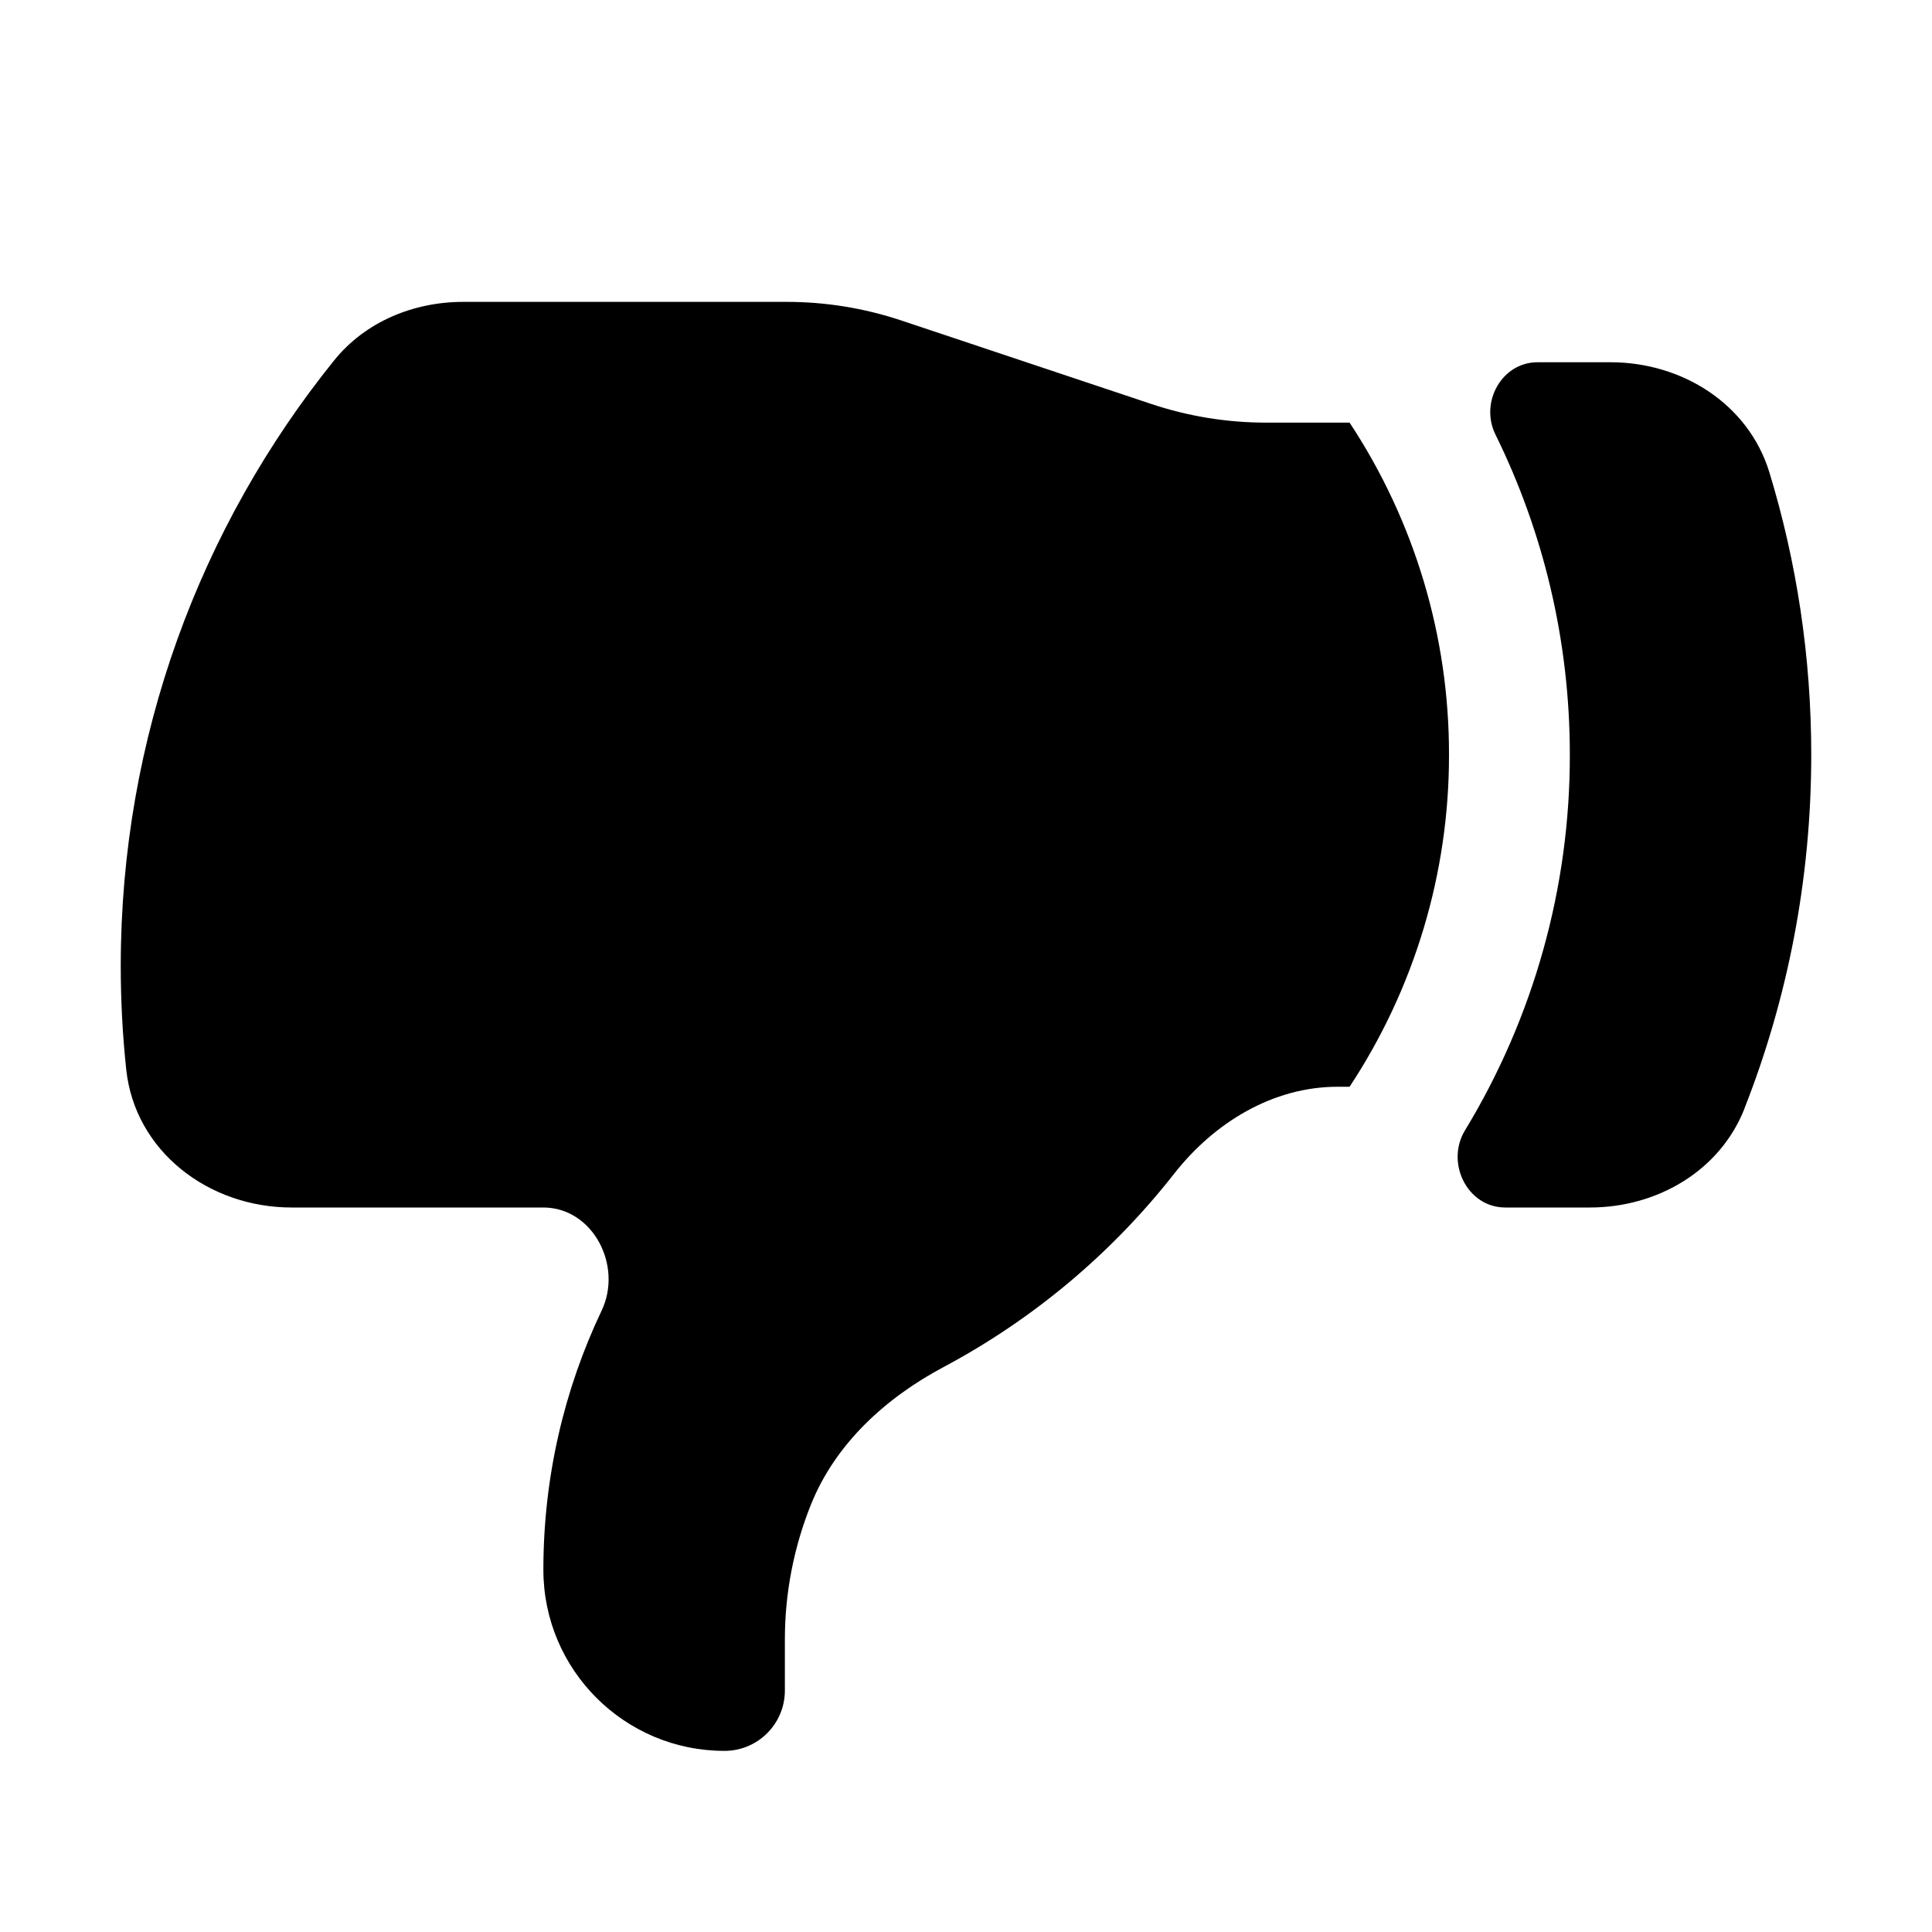
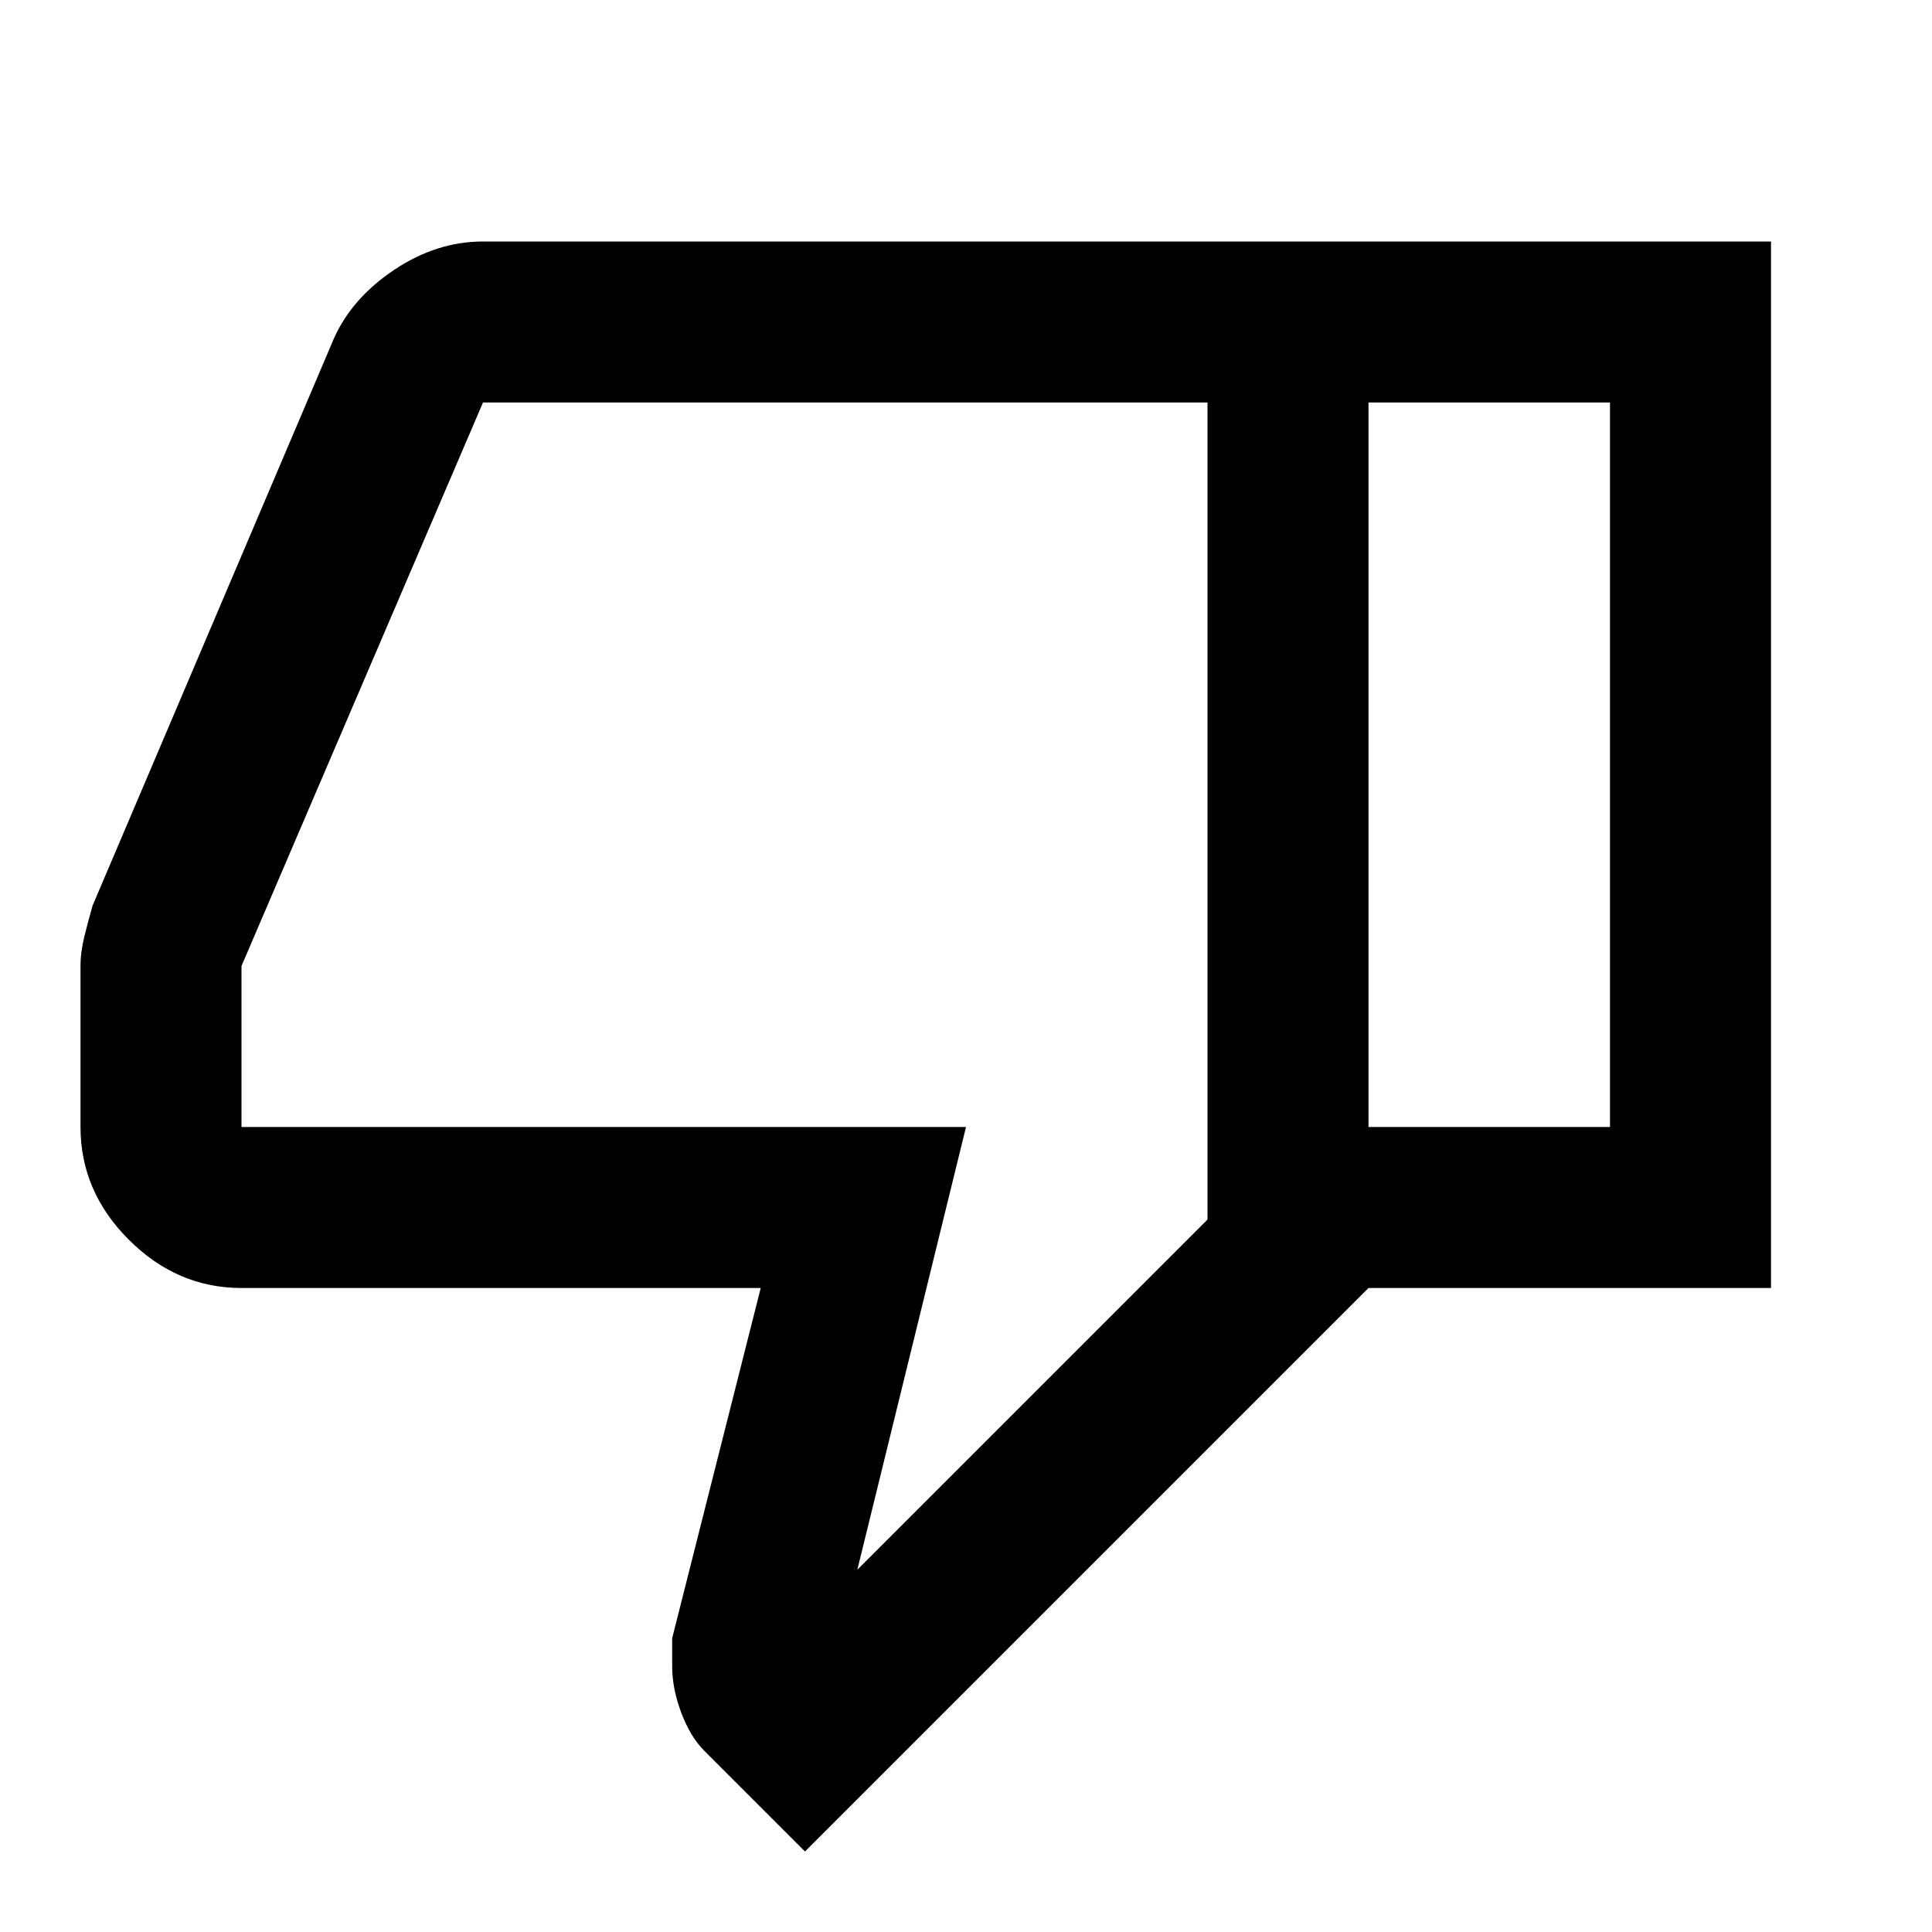
- <svg xmlns="http://www.w3.org/2000/svg" viewBox="0 0 24 24" fill="currentColor" class="w-6 h-6">
-   <path d="M15.73 5.25h1.035A7.465 7.465 0 0118 9.375a7.465 7.465 0 01-1.235 4.125h-.148c-.806 0-1.534.446-2.031 1.08a9.04 9.04 0 01-2.861 2.4c-.723.384-1.35.956-1.653 1.715a4.498 4.498 0 00-.322 1.672V21a.75.75 0 01-.75.75 2.25 2.25 0 01-2.25-2.25c0-1.152.26-2.243.723-3.218C7.74 15.724 7.366 15 6.748 15H3.622c-1.026 0-1.945-.694-2.054-1.715A12.134 12.134 0 011.5 12c0-2.848.992-5.464 2.649-7.521.388-.482.987-.729 1.605-.729H9.77a4.5 4.5 0 011.423.23l3.114 1.04a4.5 4.5 0 001.423.23zM21.669 13.773c.536-1.362.831-2.845.831-4.398 0-1.22-.182-2.398-.52-3.507-.26-.85-1.084-1.368-1.973-1.368H19.1c-.445 0-.72.498-.523.898.591 1.2.924 2.55.924 3.977a8.959 8.959 0 01-1.302 4.666c-.245.403.028.959.5.959h1.053c.832 0 1.612-.453 1.918-1.227z" />
+ <svg xmlns="http://www.w3.org/2000/svg" height="24" viewBox="0 -960 960 960" width="24">
+   <path d="M240-840h440v520L400-40l-50-50q-7-7-11.5-19t-4.5-23v-14l44-174H120q-32 0-56-24t-24-56v-80q0-7 2-15t4-15l120-282q9-20 30-34t44-14Zm360 80H240L120-480v80h360l-54 220 174-174v-406Zm0 406v-406 406Zm80 34v-80h120v-360H680v-80h200v520H680Z" />
</svg>
